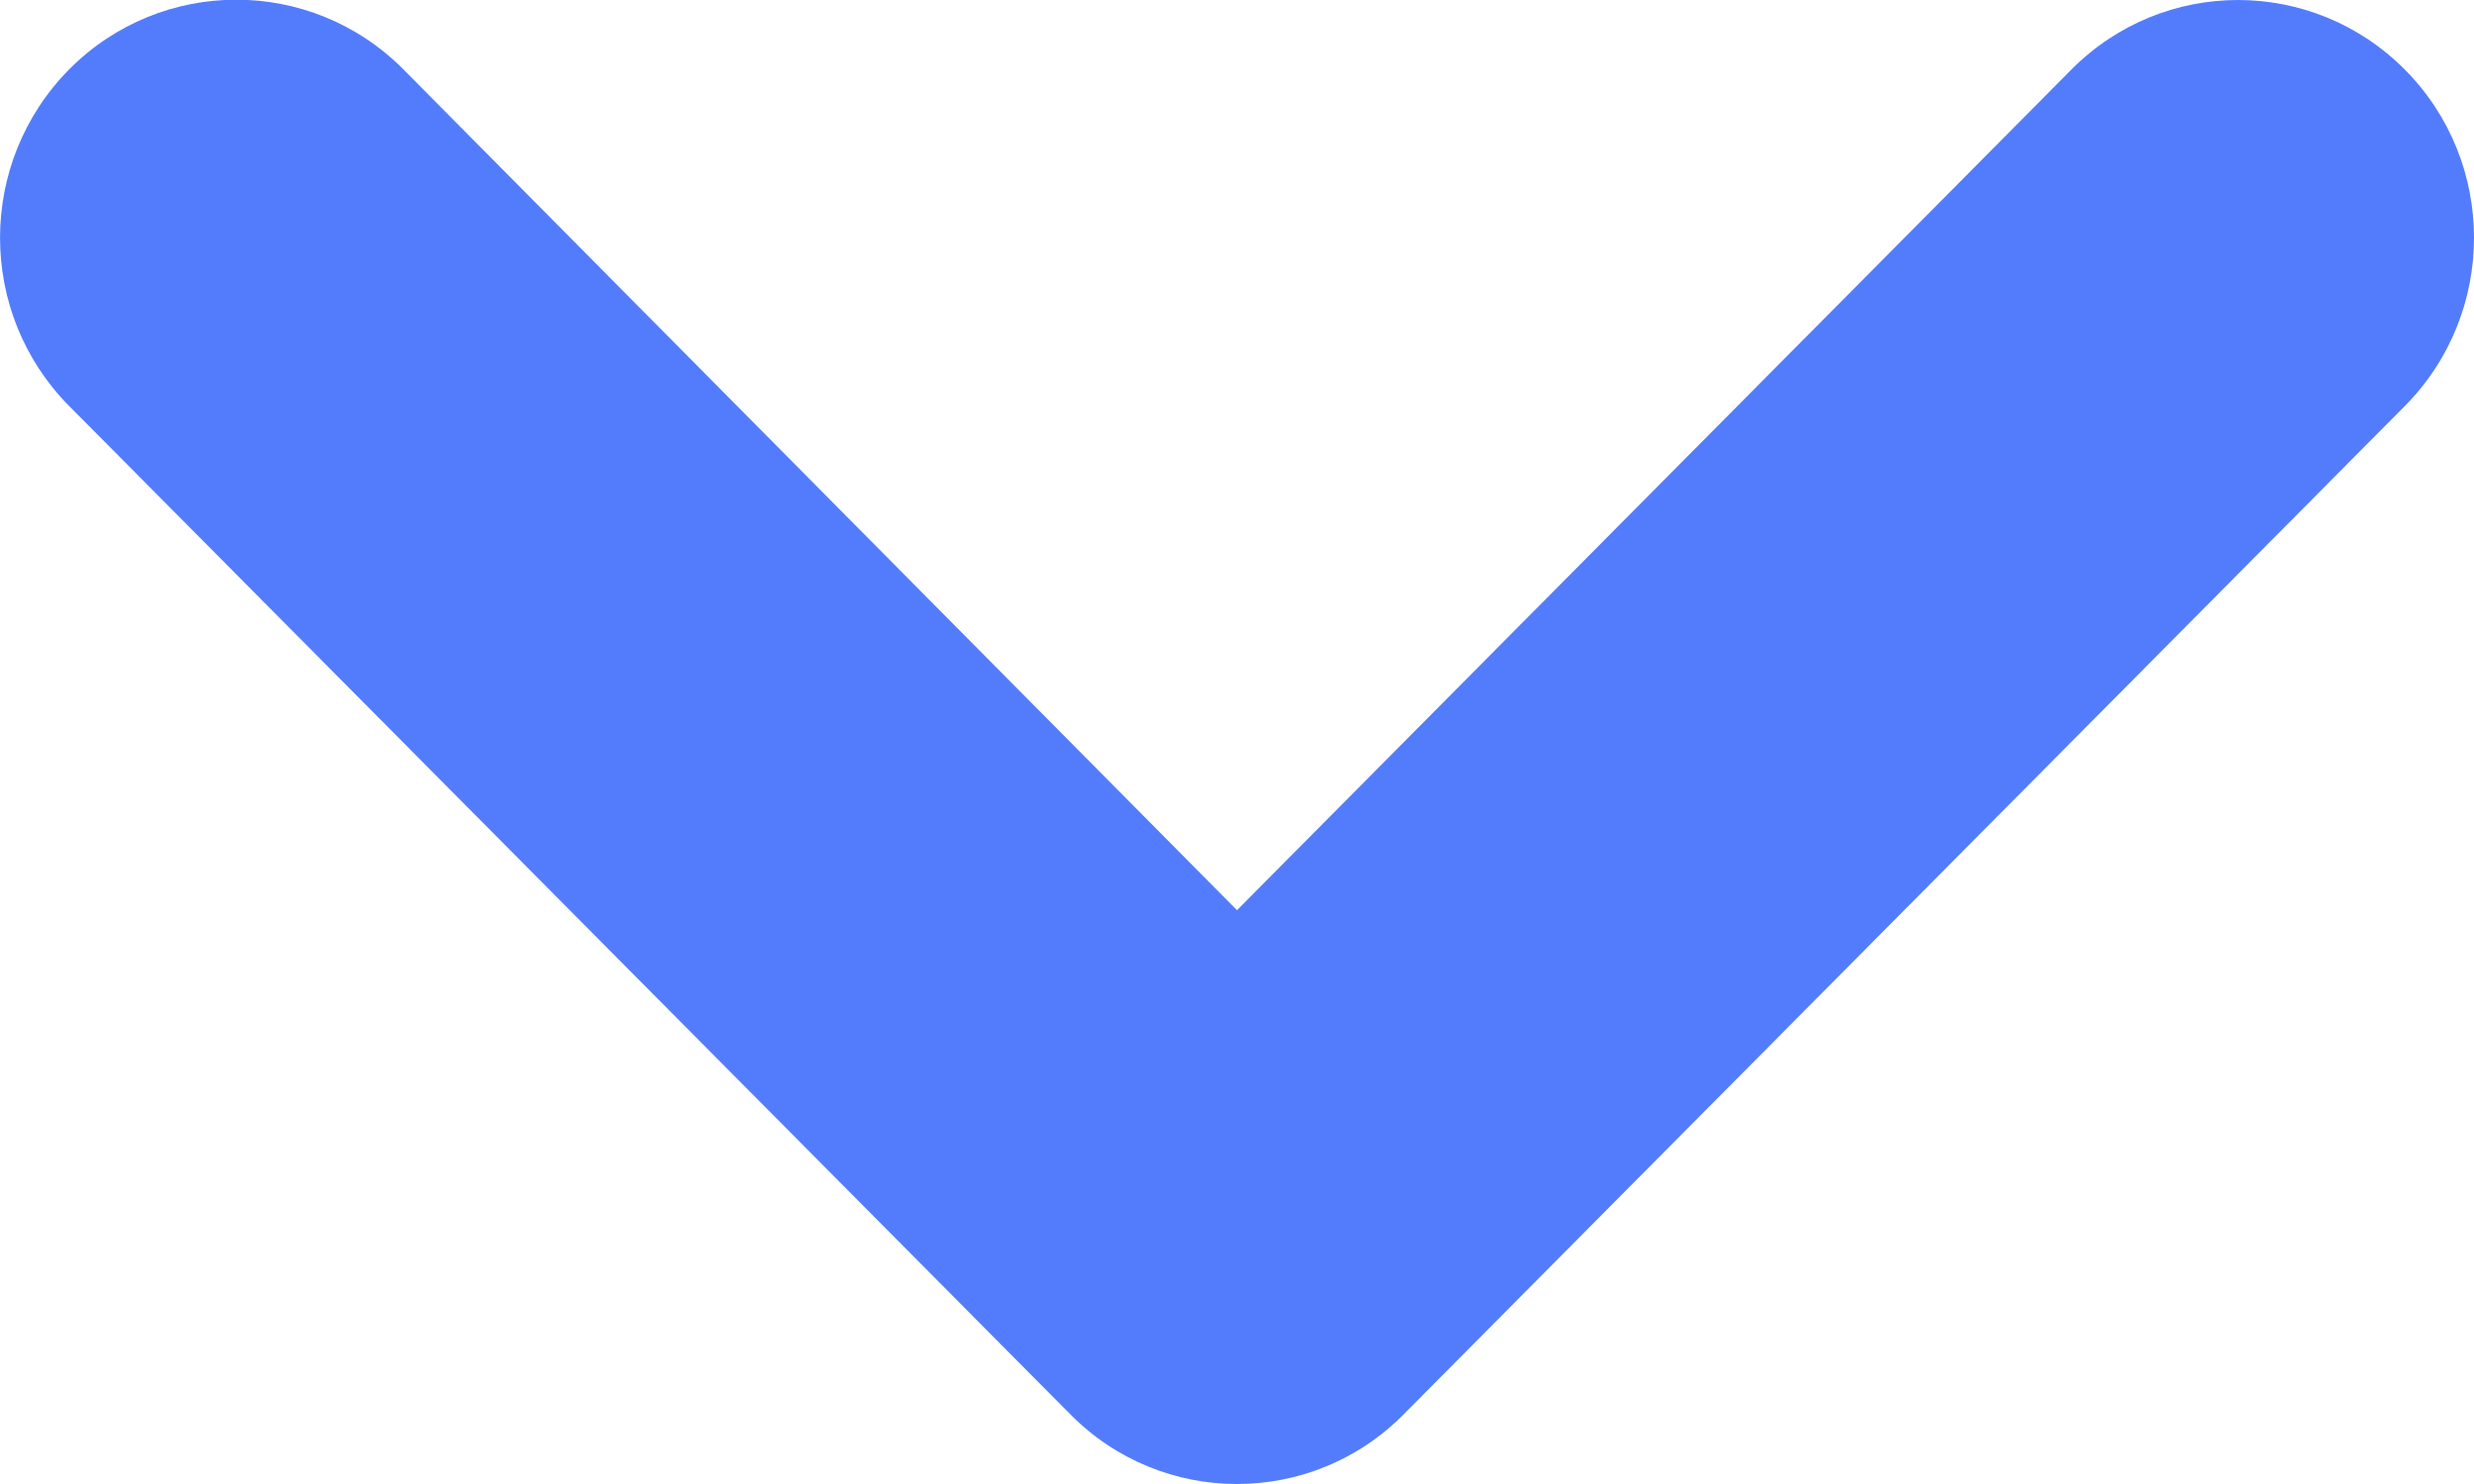
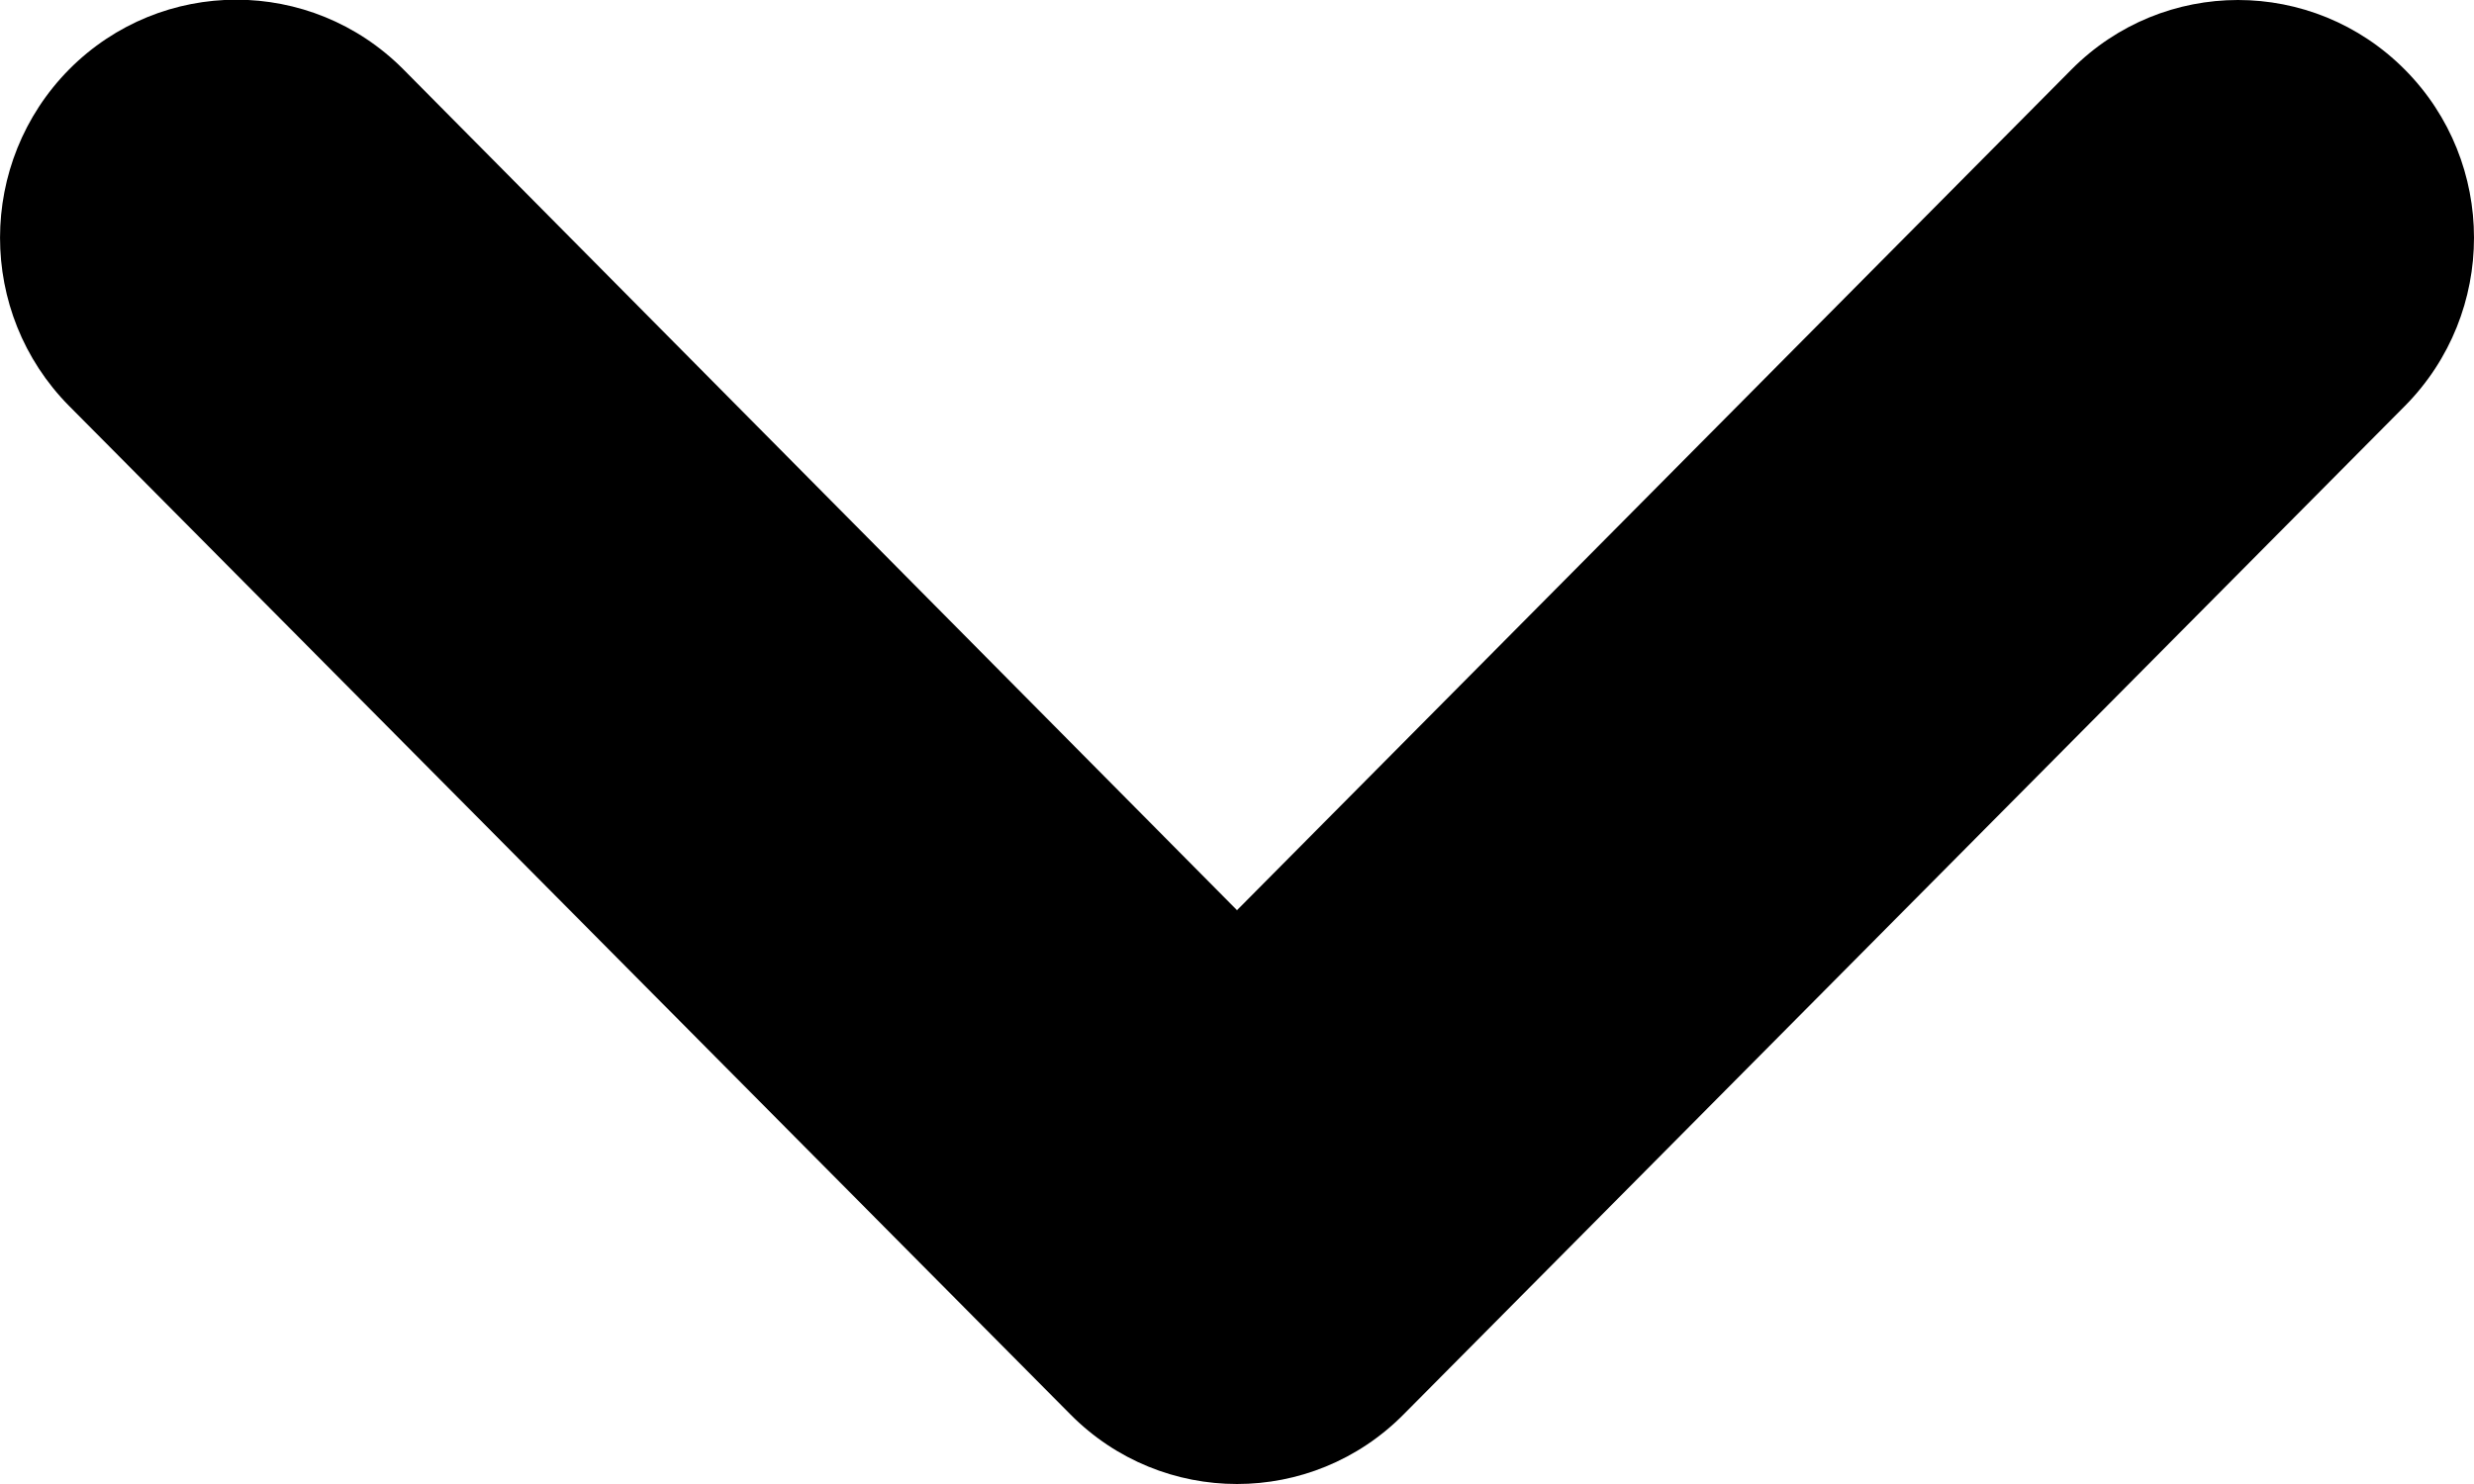
<svg xmlns="http://www.w3.org/2000/svg" width="10" height="6" viewBox="0 0 10 6">
-   <path fill="#537CFD" fill-rule="evenodd" d="M5 3.68L8.372.282c.372-.376.976-.376 1.349 0 .372.375.372.983 0 1.359L5.674 5.718c-.372.376-.976.376-1.348 0L.279 1.641C-.093 1.265-.093.657.28.28c.373-.375.977-.375 1.35 0L5 3.68z" />
+   <path fill="currentColor" fill-rule="evenodd" d="M5 3.68L8.372.282c.372-.376.976-.376 1.349 0 .372.375.372.983 0 1.359L5.674 5.718c-.372.376-.976.376-1.348 0L.279 1.641C-.093 1.265-.093.657.28.28c.373-.375.977-.375 1.35 0L5 3.68z" />
</svg>
